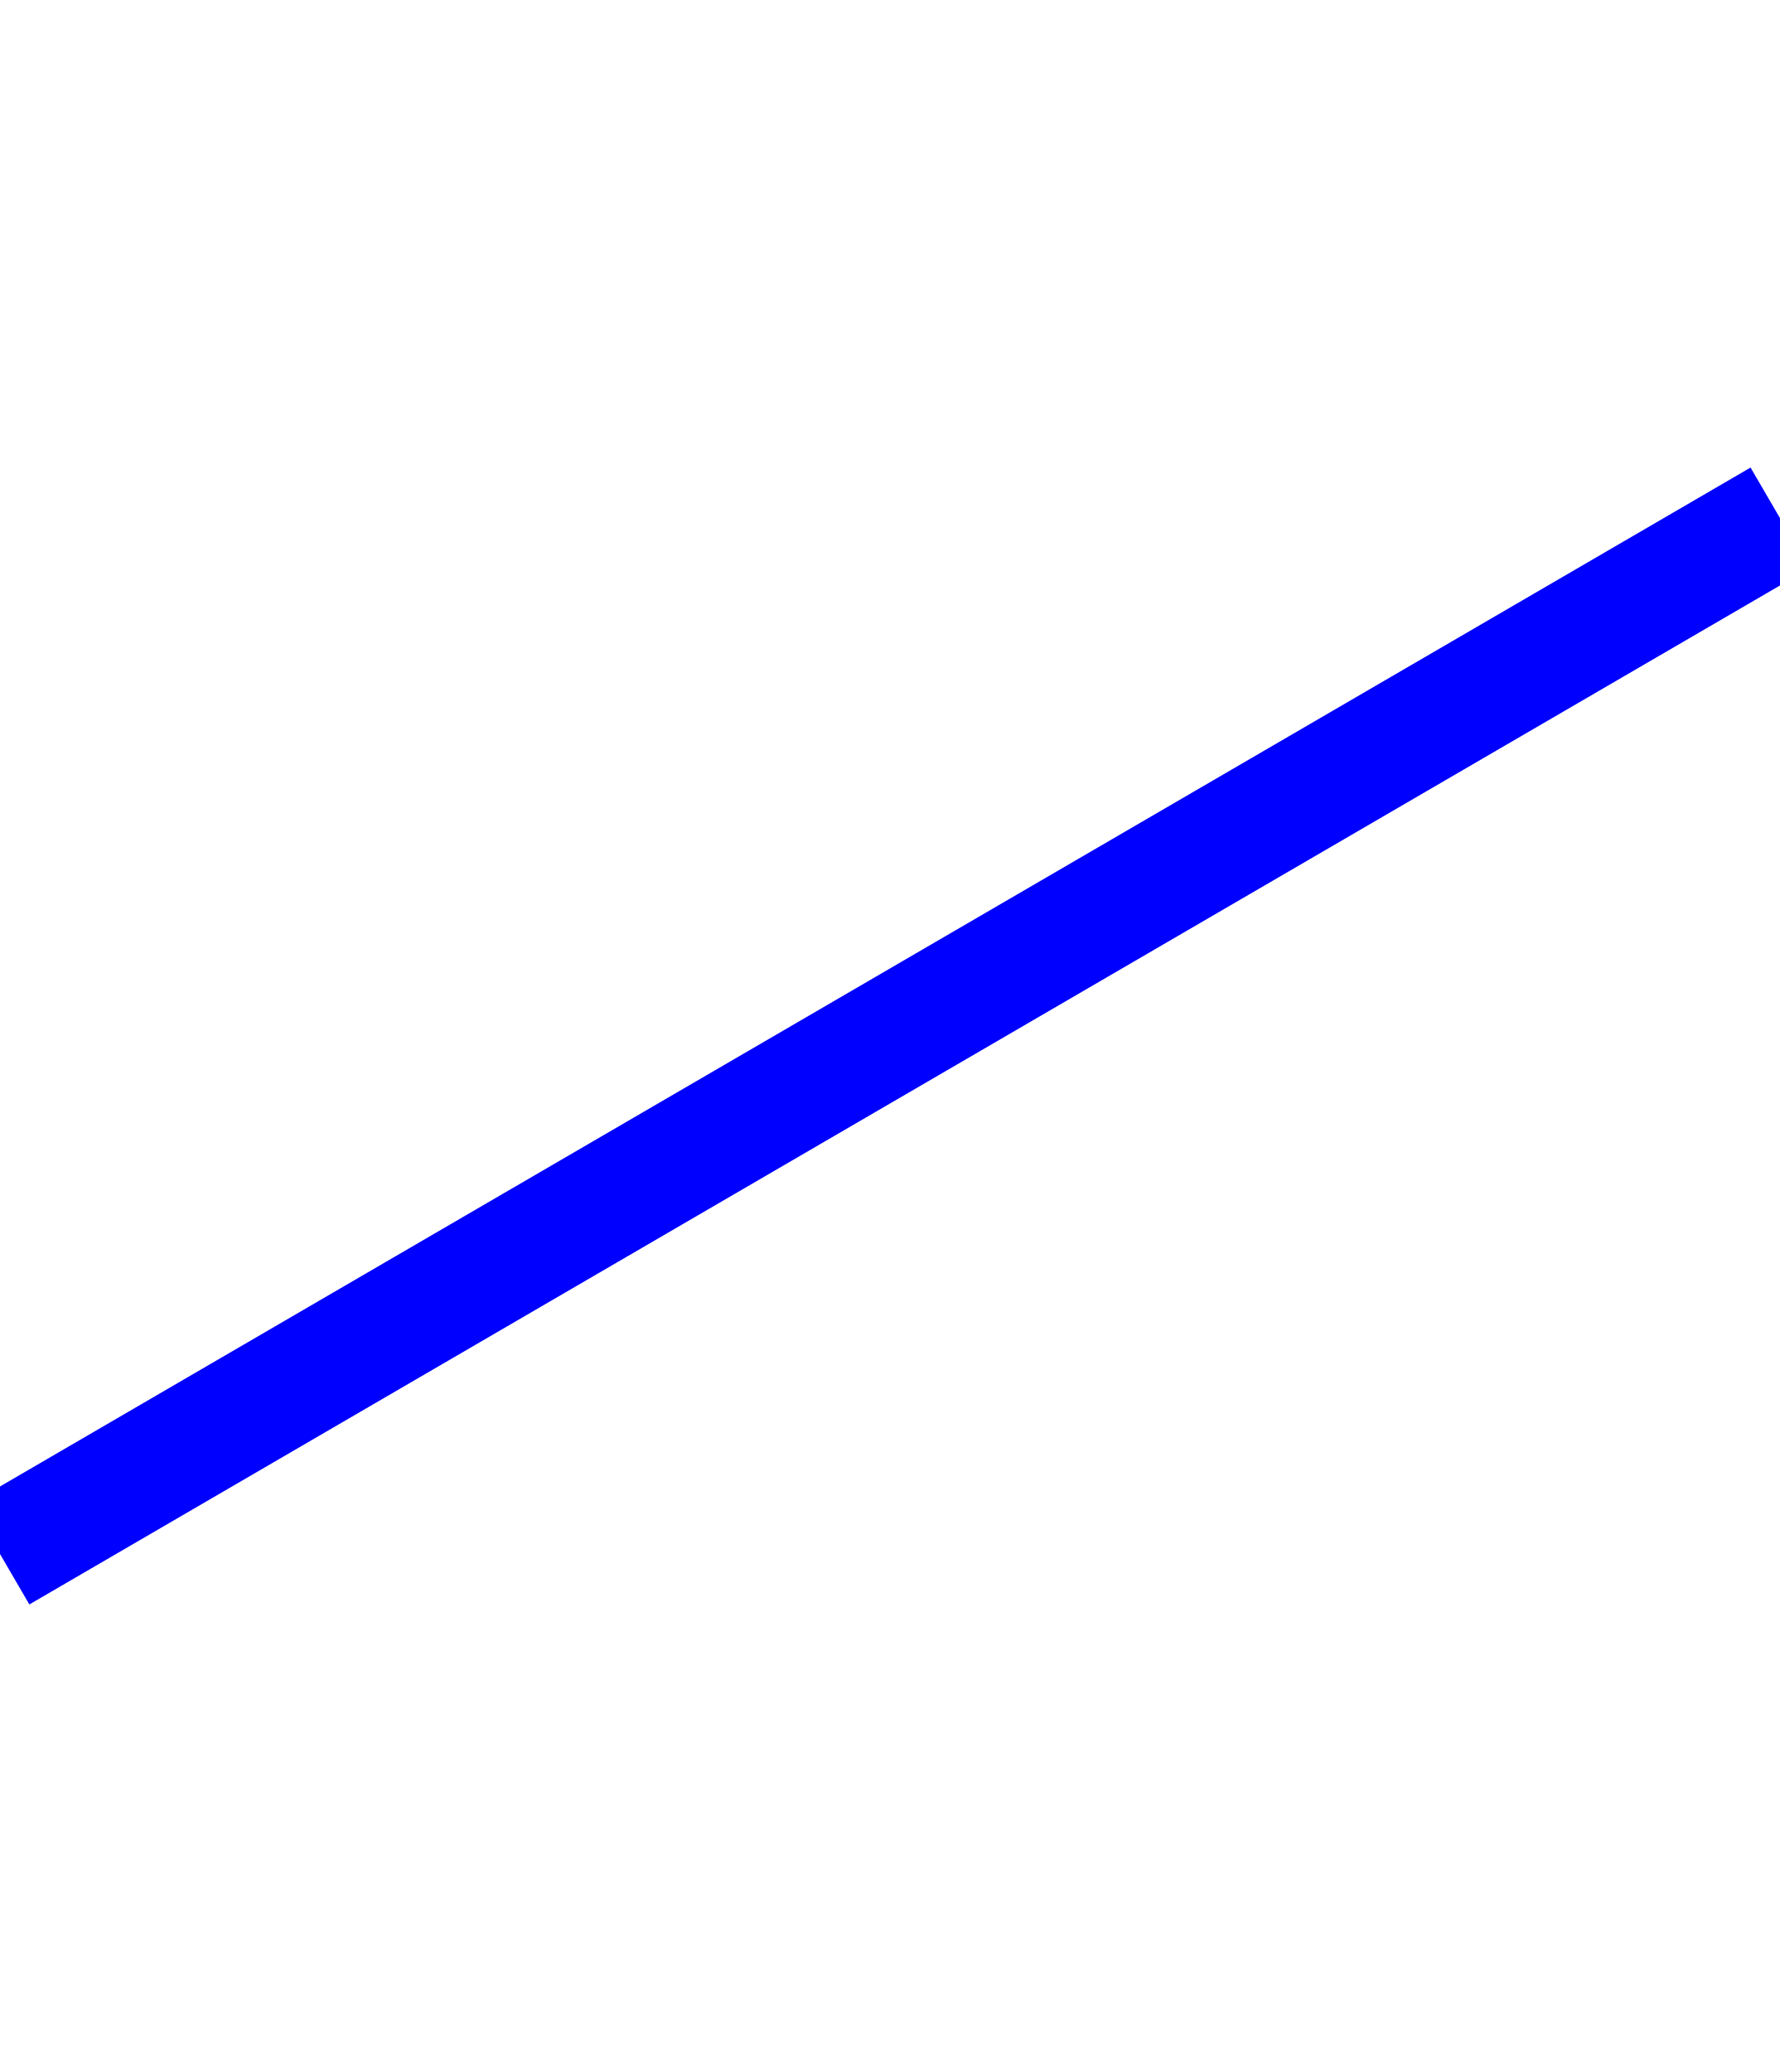
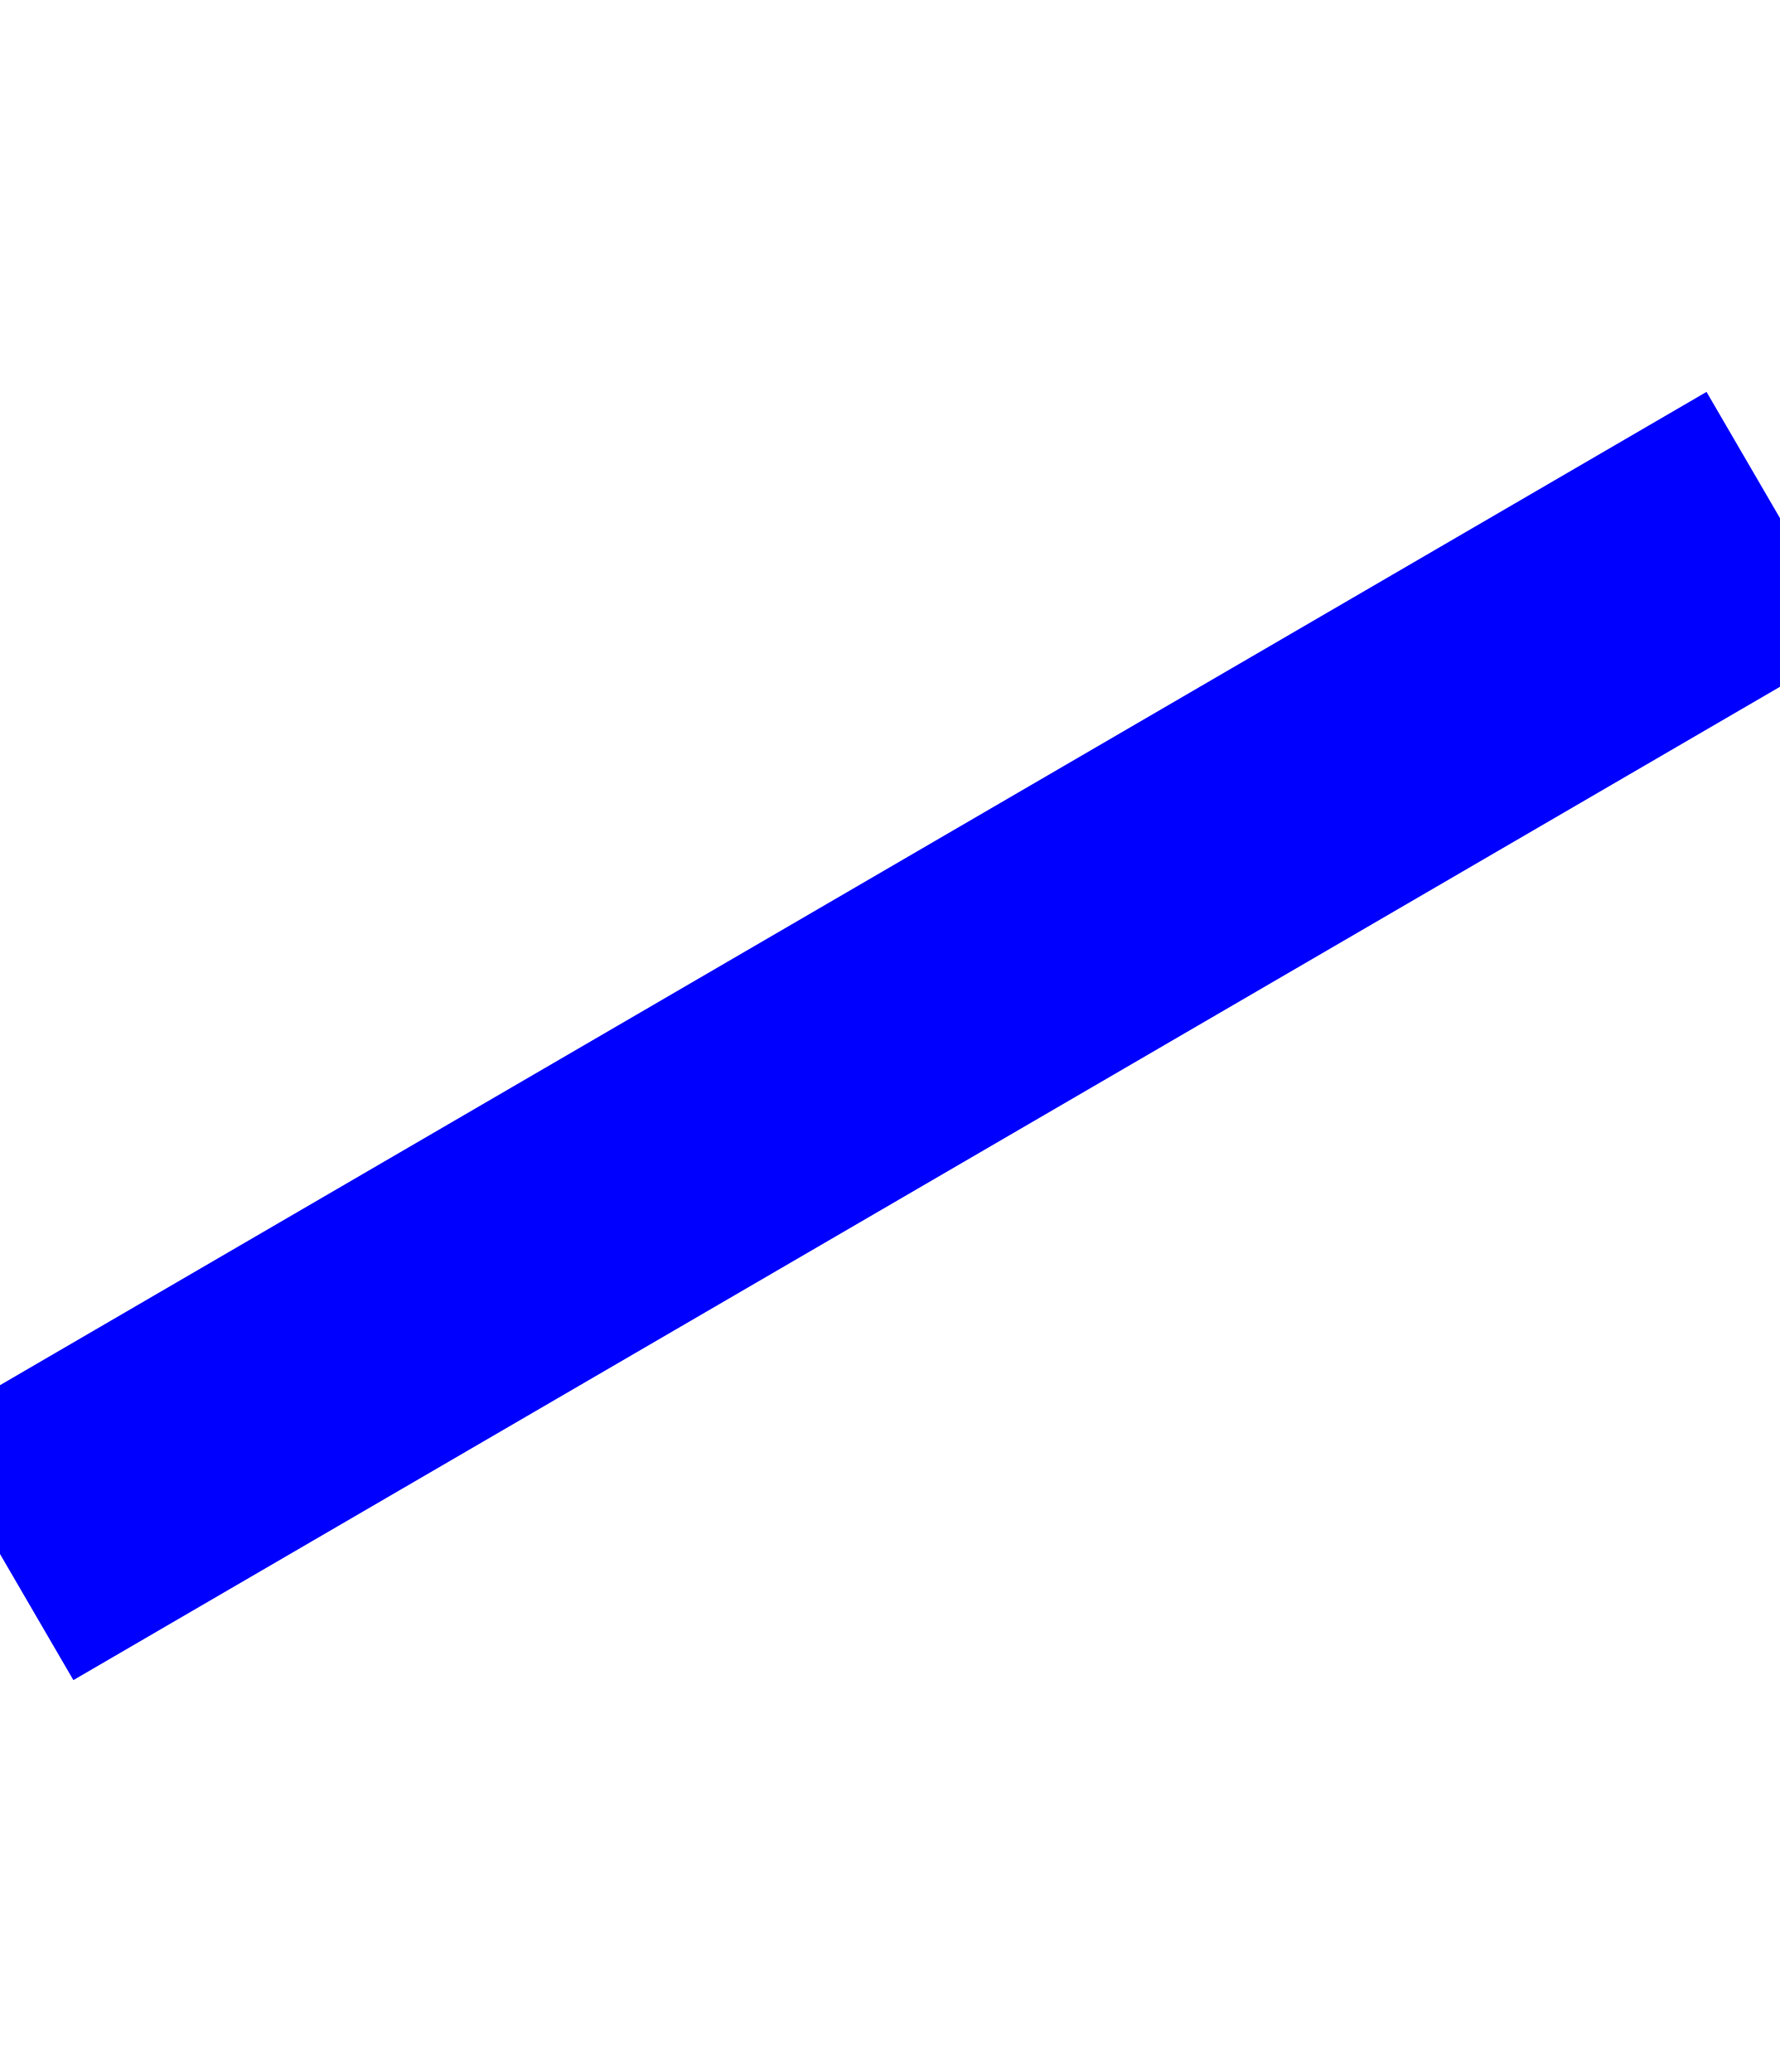
<svg xmlns="http://www.w3.org/2000/svg" width="61" height="71" viewBox="0 0 61 71" fill="none">
-   <line x1="0" y1="53.25" x2="61" y2="17.75" fill="none" stroke="#00f" stroke-width="4" stroke-linejoin="round" />
+   <line x1="0" y1="53.25" x2="61" y2="17.75" fill="none" stroke="#00f" stroke-width="10" stroke-linejoin="round" />
</svg>
